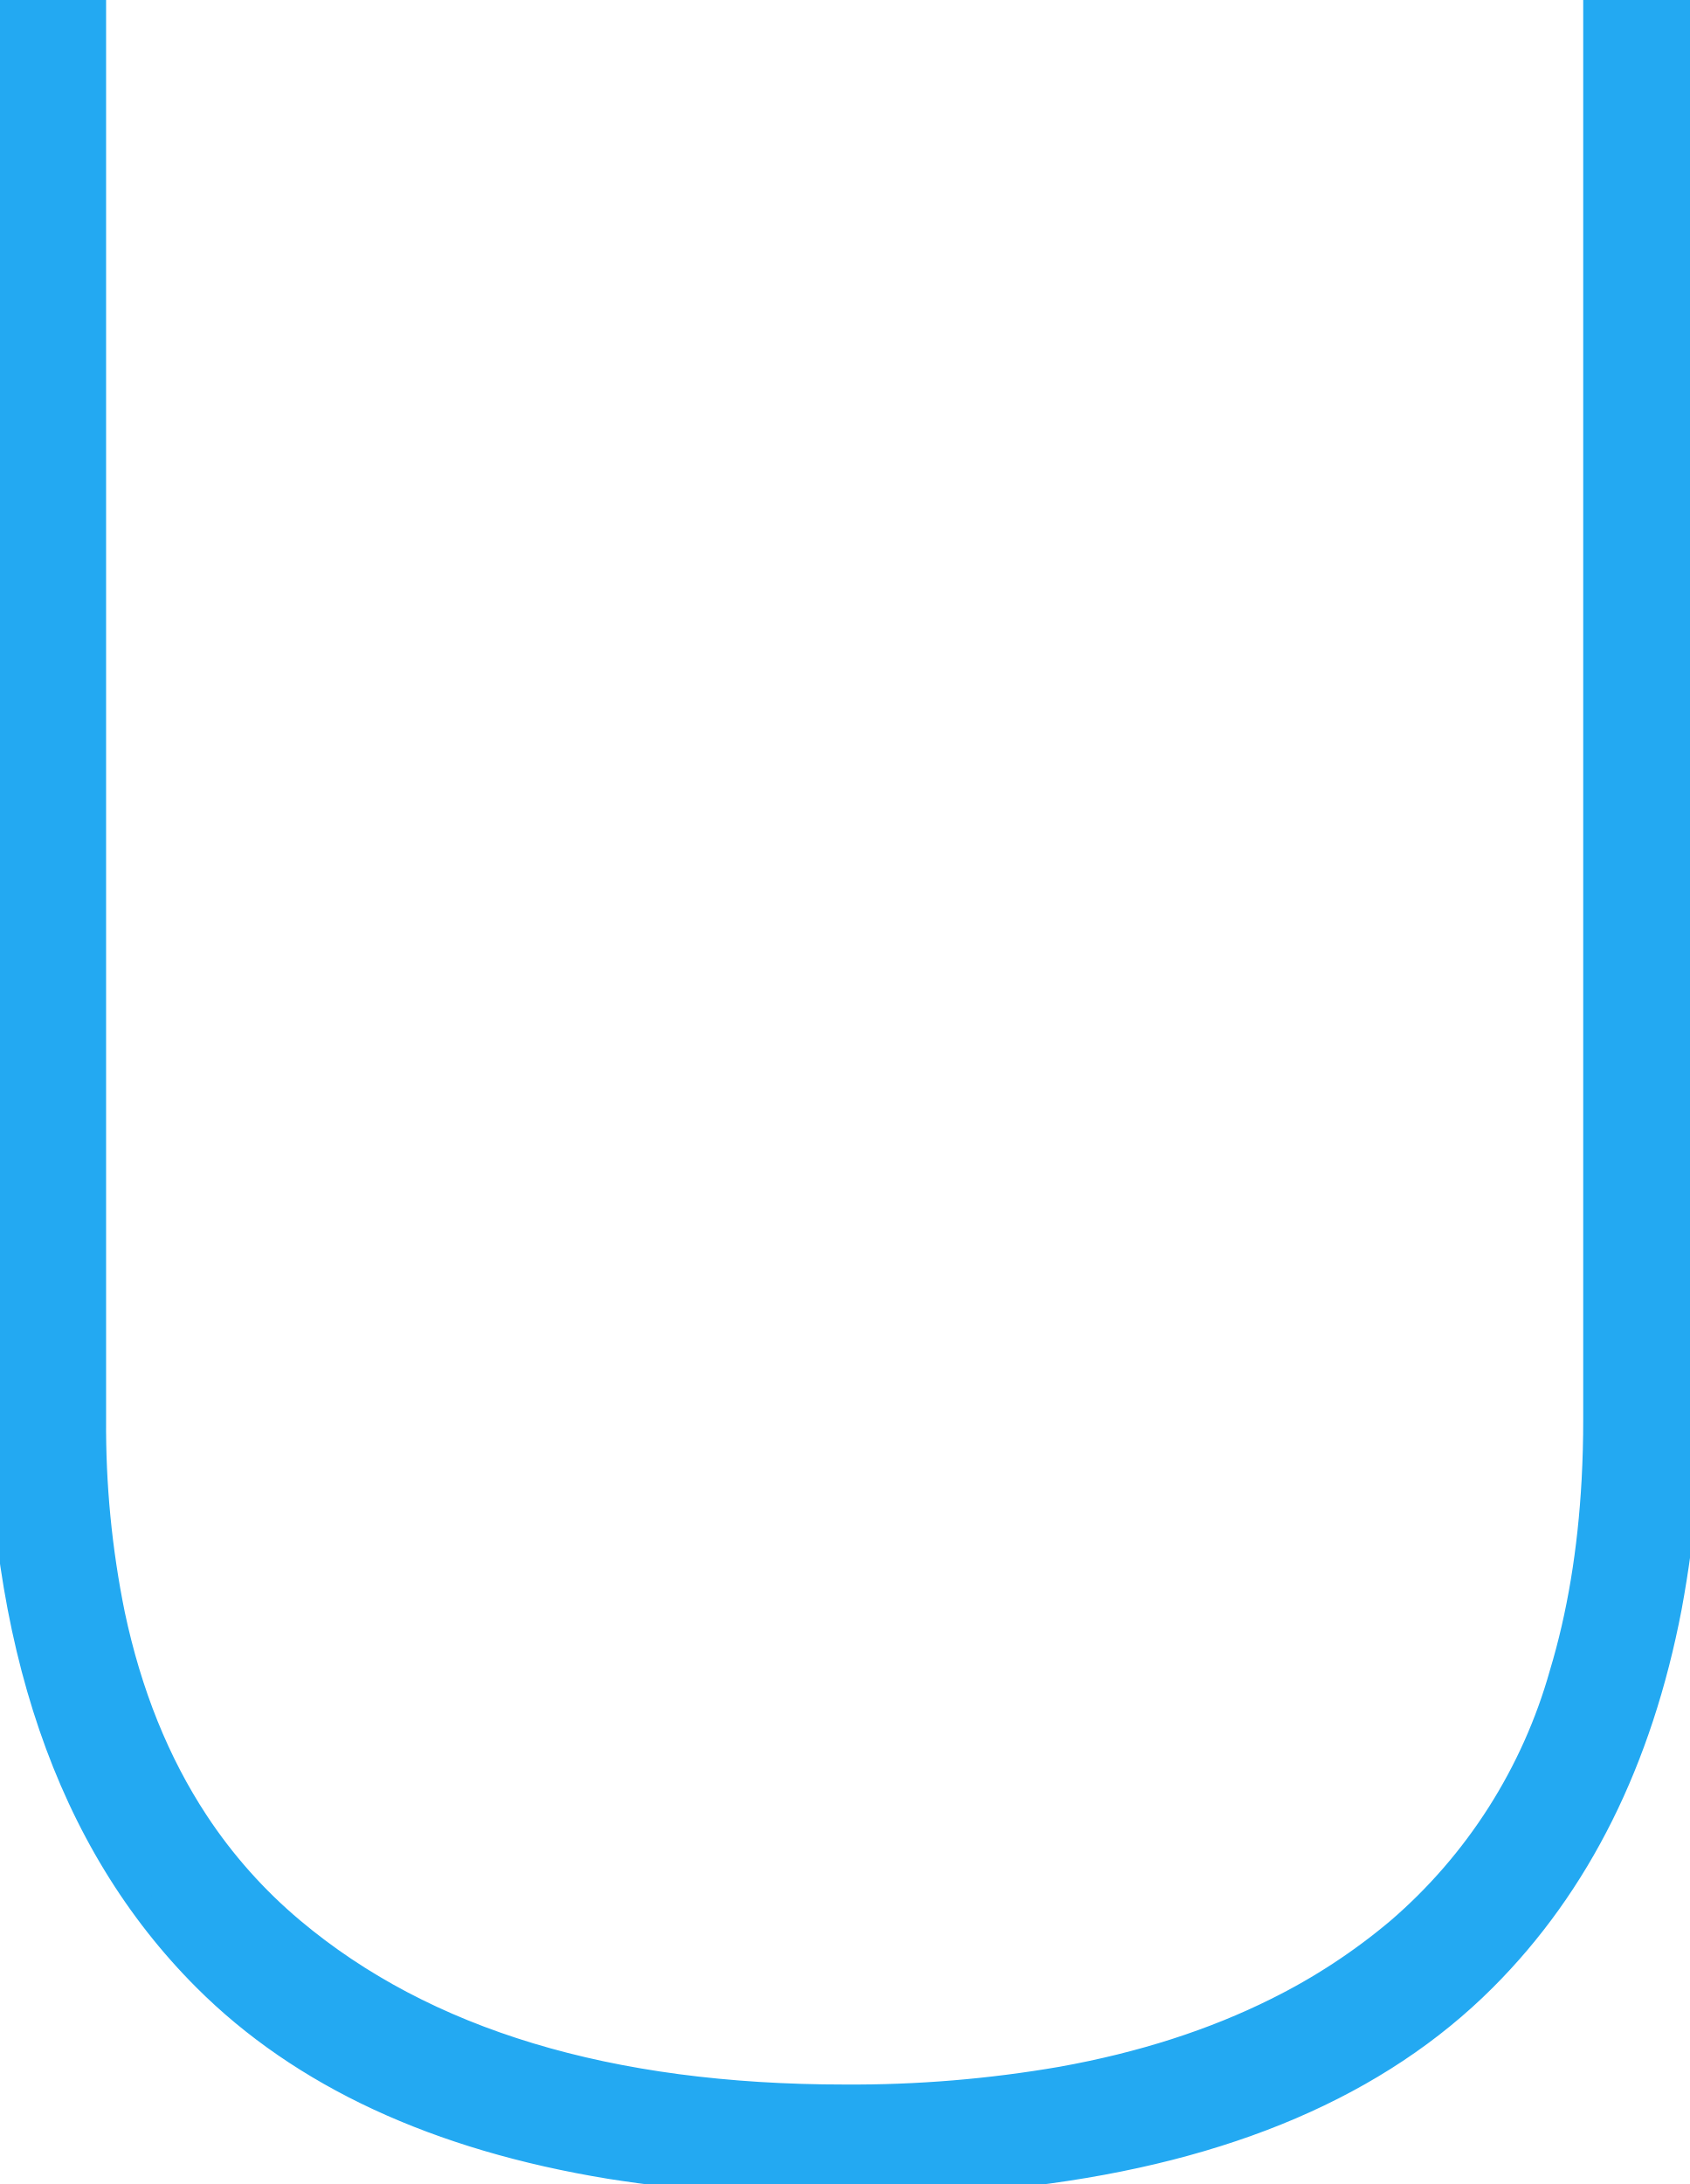
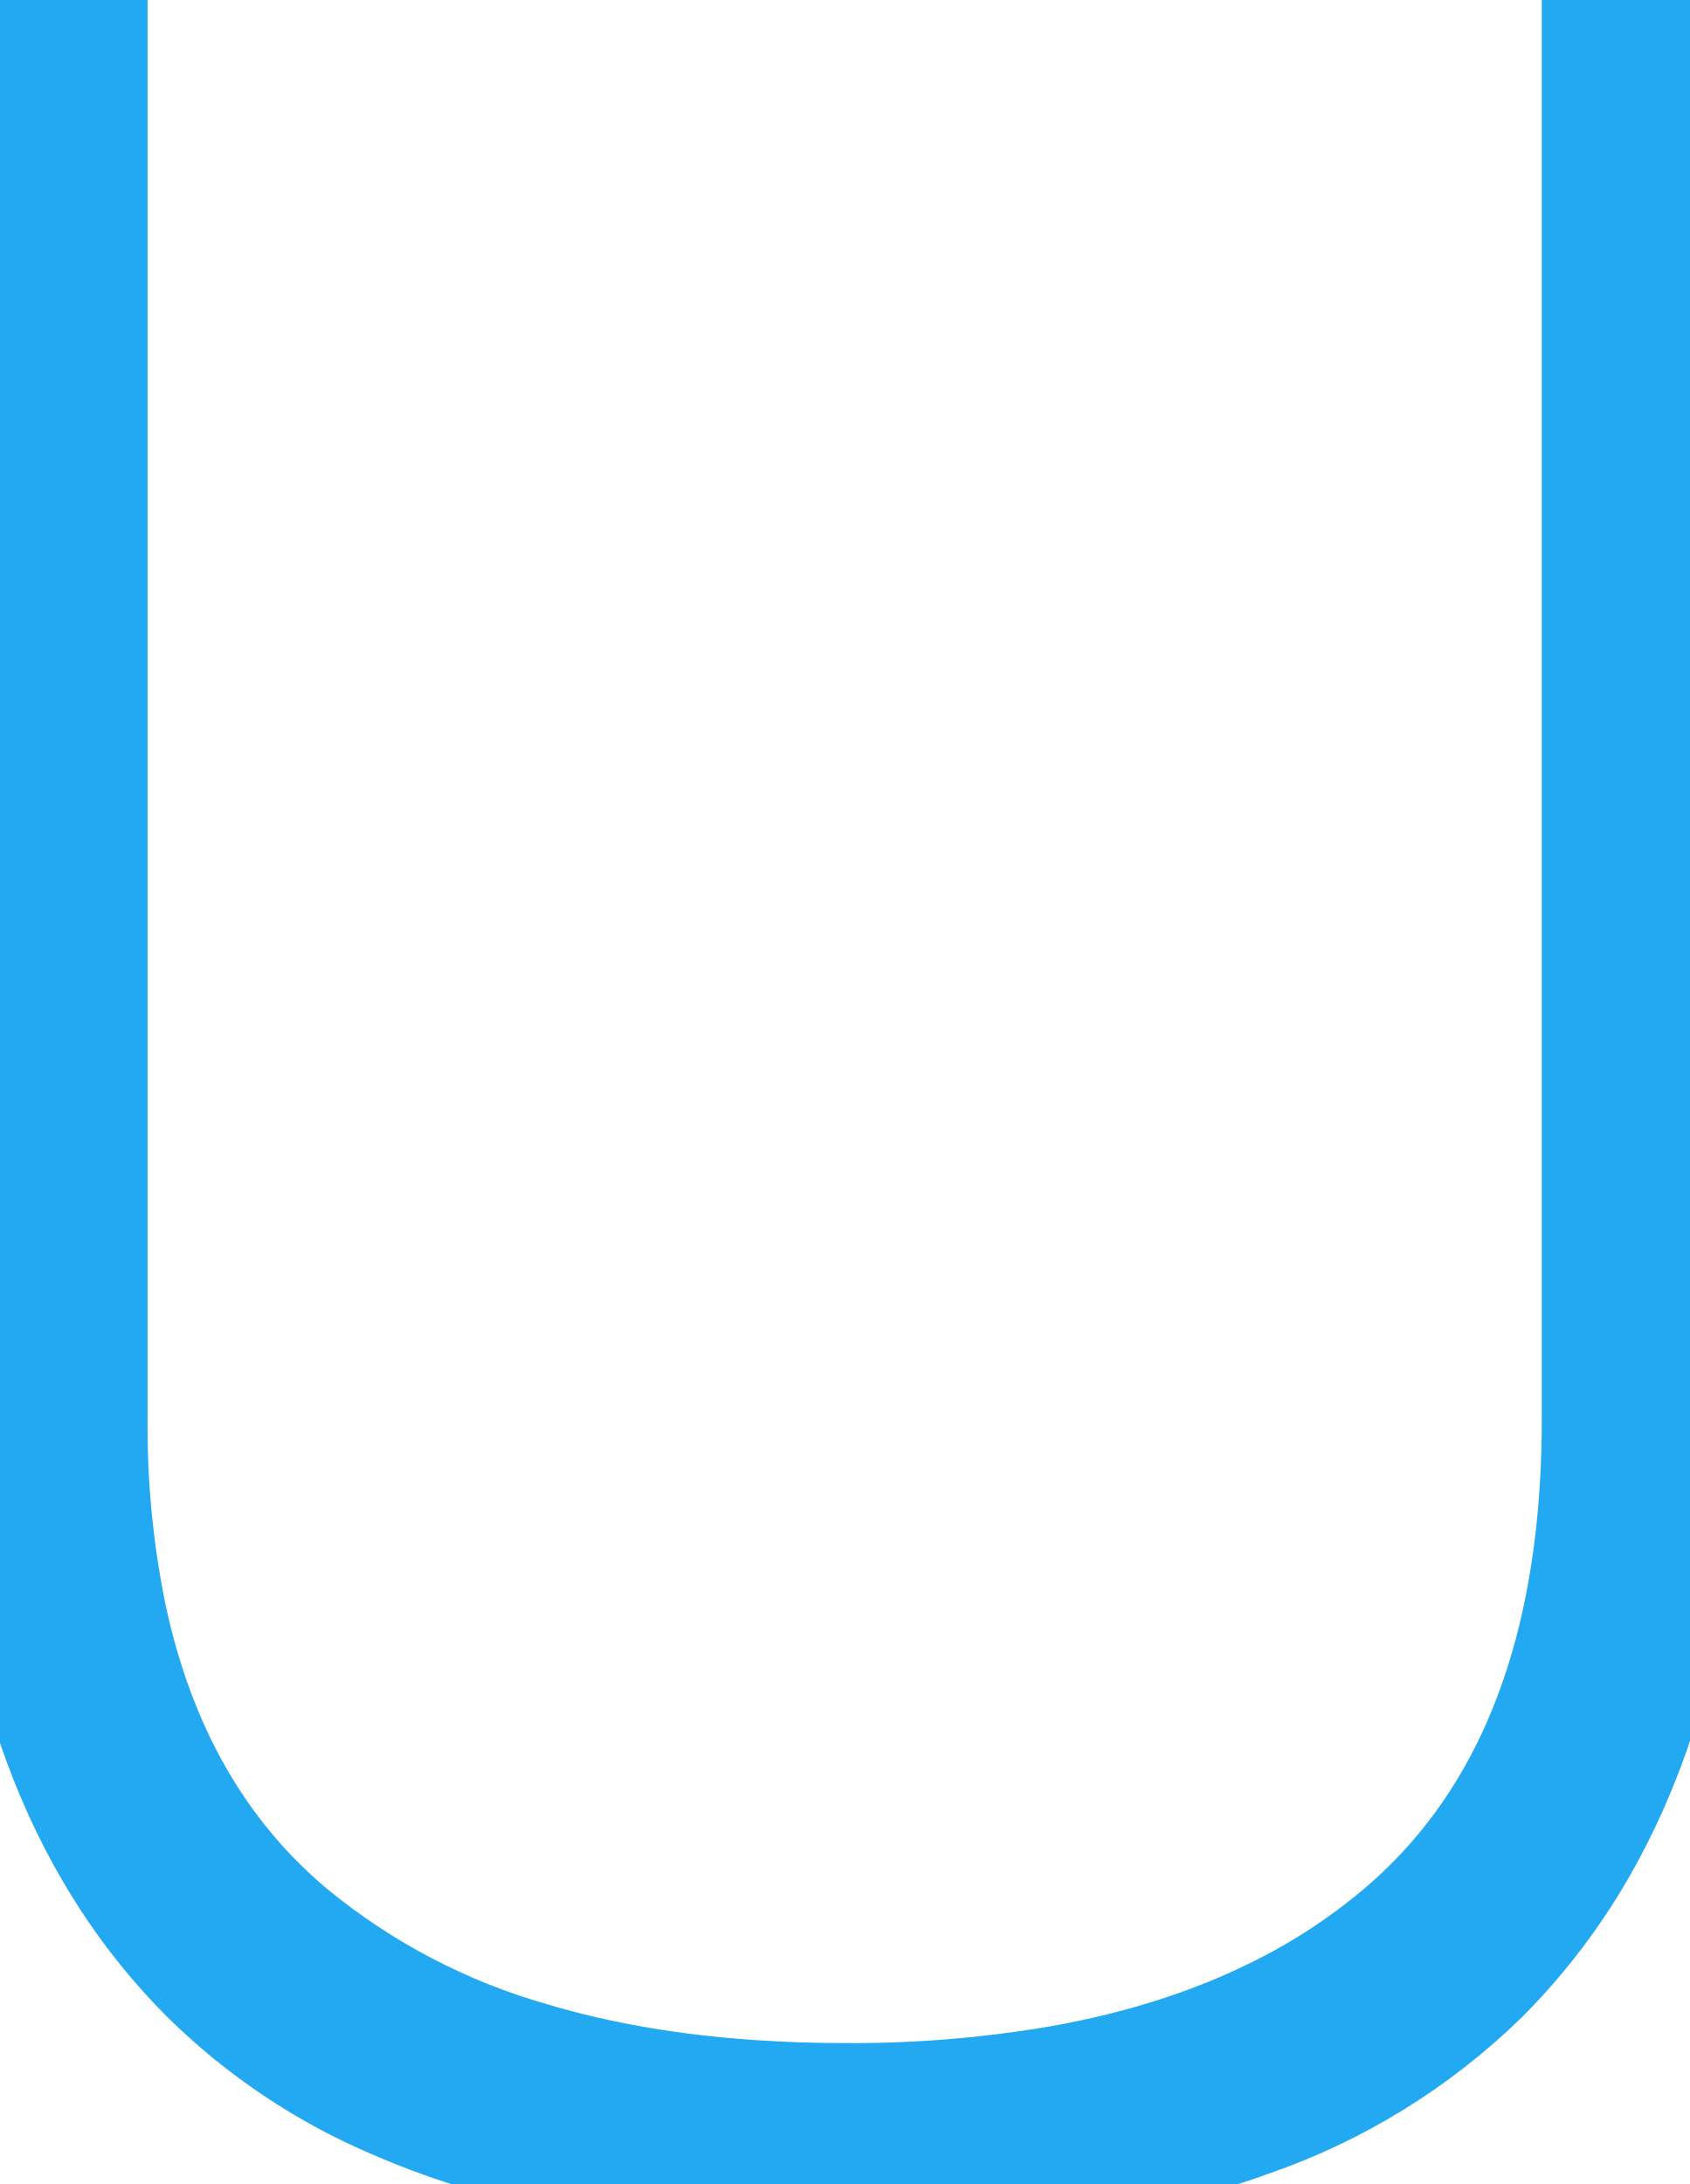
- <svg xmlns="http://www.w3.org/2000/svg" width="50.601" height="65.401" viewBox="0 0 50.601 65.401">
-   <g id="svgGroup" stroke-linecap="round" fill-rule="evenodd" font-size="9pt" stroke="#23a9f2" stroke-width="0.20mm" fill="#23a9f2" style="stroke:#23a9f2;stroke-width:0.20mm;fill:#23a9f2">
-     <path d="M 0 41.3 L 0 0 L 2.8 0 L 2.8 42.5 A 28.251 28.251 0 0 0 3.367 48.352 Q 4.12 51.906 5.874 54.569 A 14.926 14.926 0 0 0 8.75 57.8 Q 14.7 62.8 25.3 62.8 A 36.81 36.81 0 0 0 31.805 62.262 Q 35.397 61.616 38.246 60.195 A 18.165 18.165 0 0 0 41.9 57.8 A 15.753 15.753 0 0 0 46.788 50.121 Q 47.579 47.499 47.752 44.322 A 33.544 33.544 0 0 0 47.8 42.5 L 47.8 0 L 50.6 0 L 50.6 41.3 A 36.31 36.31 0 0 1 49.999 48.123 Q 48.678 55.022 44.45 59.25 Q 39.693 64.007 30.836 65.085 A 45.921 45.921 0 0 1 25.3 65.4 A 43.562 43.562 0 0 1 18.271 64.872 Q 10.498 63.598 6.15 59.25 Q 0 53.1 0 41.3 Z" vector-effect="non-scaling-stroke" />
+ <svg xmlns="http://www.w3.org/2000/svg" width="17.71" height="22.89" viewBox="0 0 17.71 22.89">
+   <g id="svgGroup" stroke-linecap="round" fill-rule="evenodd" font-size="9pt" stroke="#23a9f2" stroke-width="0.3mm" fill="#23a9f2" style="stroke:#23a9f2;stroke-width:0.3mm;fill:#23a9f2">
+     <path d="M 0 14.455 L 0 0 L 0.98 0 L 0.98 14.875 A 9.888 9.888 0 0 0 1.178 16.923 Q 1.623 19.02 3.063 20.23 A 6.952 6.952 0 0 0 5.597 21.556 Q 6.626 21.861 7.859 21.946 A 14.366 14.366 0 0 0 8.855 21.98 A 12.883 12.883 0 0 0 11.132 21.792 Q 12.389 21.566 13.386 21.068 A 6.358 6.358 0 0 0 14.665 20.23 Q 16.543 18.639 16.713 15.513 A 11.74 11.74 0 0 0 16.73 14.875 L 16.73 0 L 17.71 0 L 17.71 14.455 A 12.709 12.709 0 0 1 17.5 16.843 Q 17.232 18.239 16.625 19.323 A 6.449 6.449 0 0 1 15.558 20.737 A 6.567 6.567 0 0 1 13.115 22.246 Q 12.077 22.623 10.793 22.78 A 16.072 16.072 0 0 1 8.855 22.89 A 15.247 15.247 0 0 1 6.395 22.705 Q 5.12 22.496 4.108 22.051 A 6.346 6.346 0 0 1 2.153 20.737 Q 0.264 18.849 0.032 15.437 A 14.52 14.52 0 0 1 0 14.455 Z" id="0" vector-effect="non-scaling-stroke" />
  </g>
</svg>
